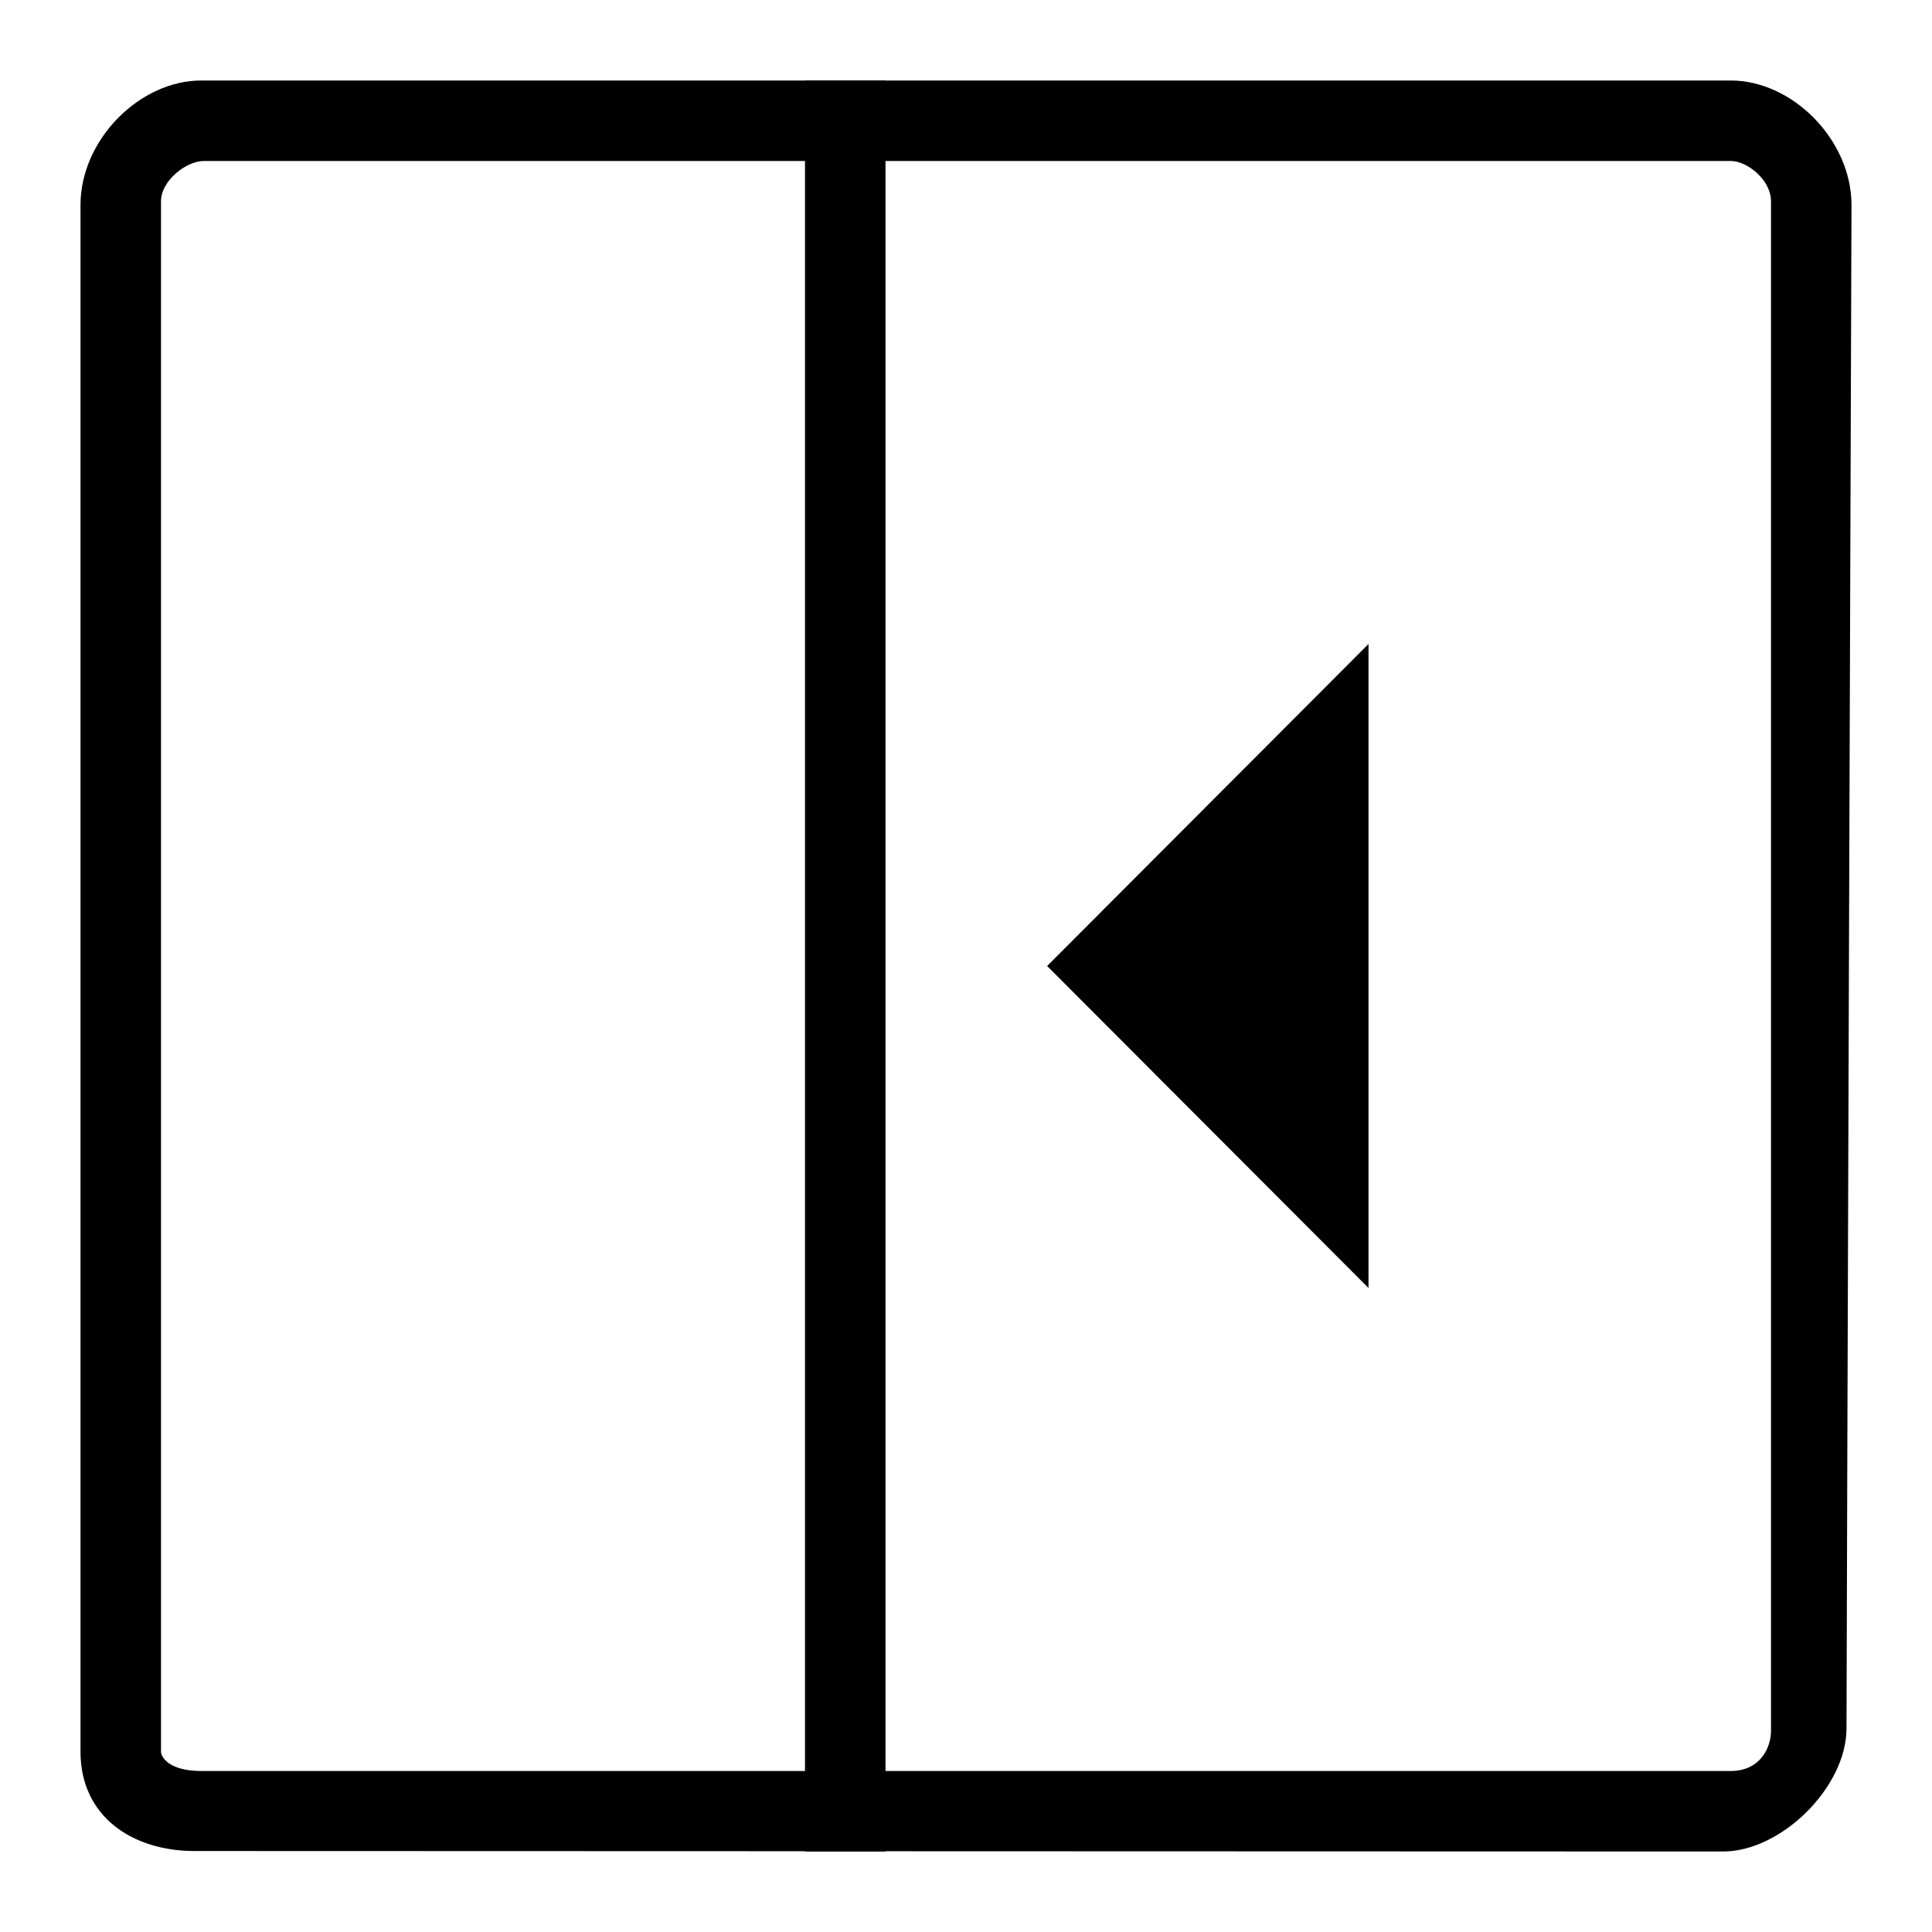
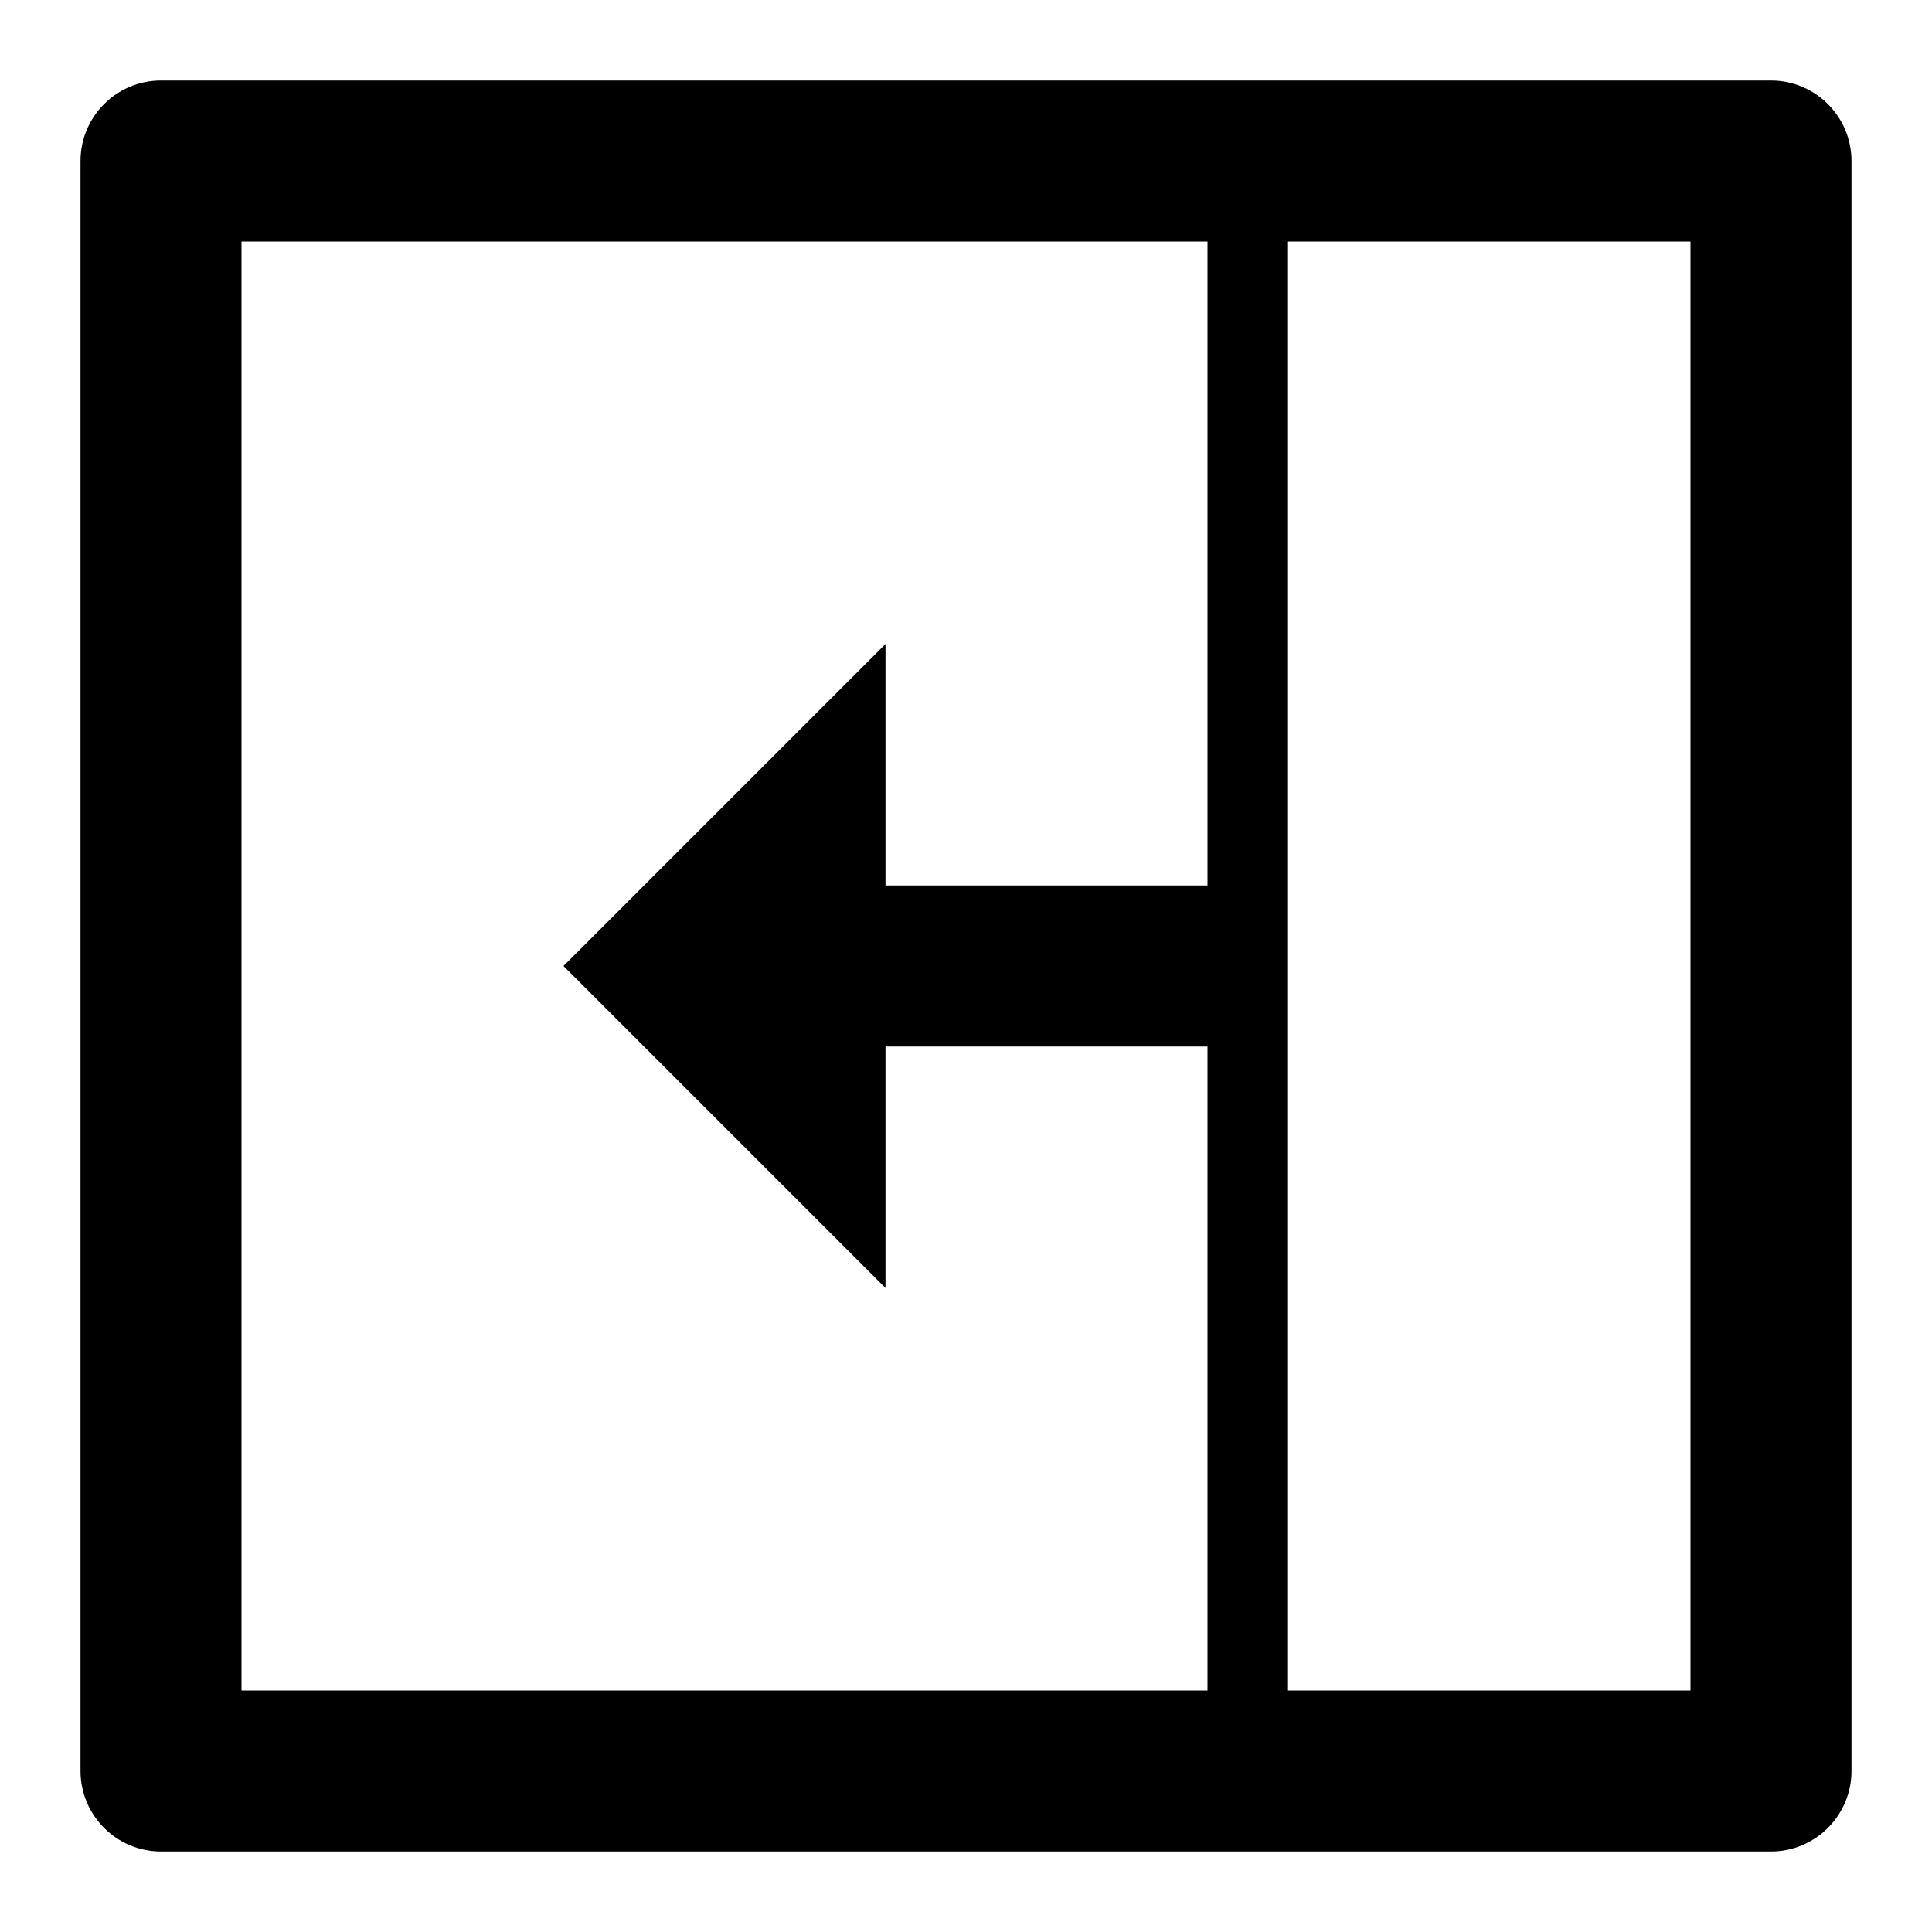
- <svg xmlns="http://www.w3.org/2000/svg" version="1.1" id="Layer_1" x="0px" y="0px" width="24px" height="24px" viewBox="0 0 24 24" enable-background="new 0 0 24 24" xml:space="preserve">
-   <polygon fill="currentColor" points="17,16 13.008,12 17,8 " />
-   <g>
-     <path fill="currentColor" d="M22.938,21.469C22.938,20.734,23,2.547,23,2.547C23,1.74,22.269,1,21.5,1h-19C1.732,1,1,1.738,1,2.547V21.76   c0,0.807,0.646,1.234,1.415,1.234c0,0,18.272,0.006,18.991,0.006S22.938,22.203,22.938,21.469z M2.5,22C2.085,22,2,21.816,2,21.76   V2.5C2,2.244,2.314,2,2.531,2H21.5C21.707,2,22,2.236,22,2.5c0,0,0,18.781,0,19S21.859,22,21.5,22C20.625,22,2.5,22,2.5,22z" />
+ <svg xmlns="http://www.w3.org/2000/svg" width="24px" height="24px" viewBox="0 0 24 24" version="1.1">
+   <g stroke="none" stroke-width="1" fill="none" fill-rule="evenodd">
+     <g fill="currentColor" fill-rule="nonzero">
+       <path d="M22,1 C22.552,1 23,1.448 23,2 L23,22 C23,22.552 22.552,23 22,23 L2,23 C1.448,23 1,22.552 1,22 L1,2 C1,1.448 1.448,1 2,1 L22,1 Z M3,3 L3,21 L15,21 L15,13 L11,13 L11,16 L7,12 L11,8 L11,11 L15,11 L15,3 L3,3 Z M16,21 L21,21 L21,3 L16,3 L16,21 Z" />
+     </g>
  </g>
-   <rect fill="currentColor" x="10" y="1" width="1" height="22" />
</svg>
